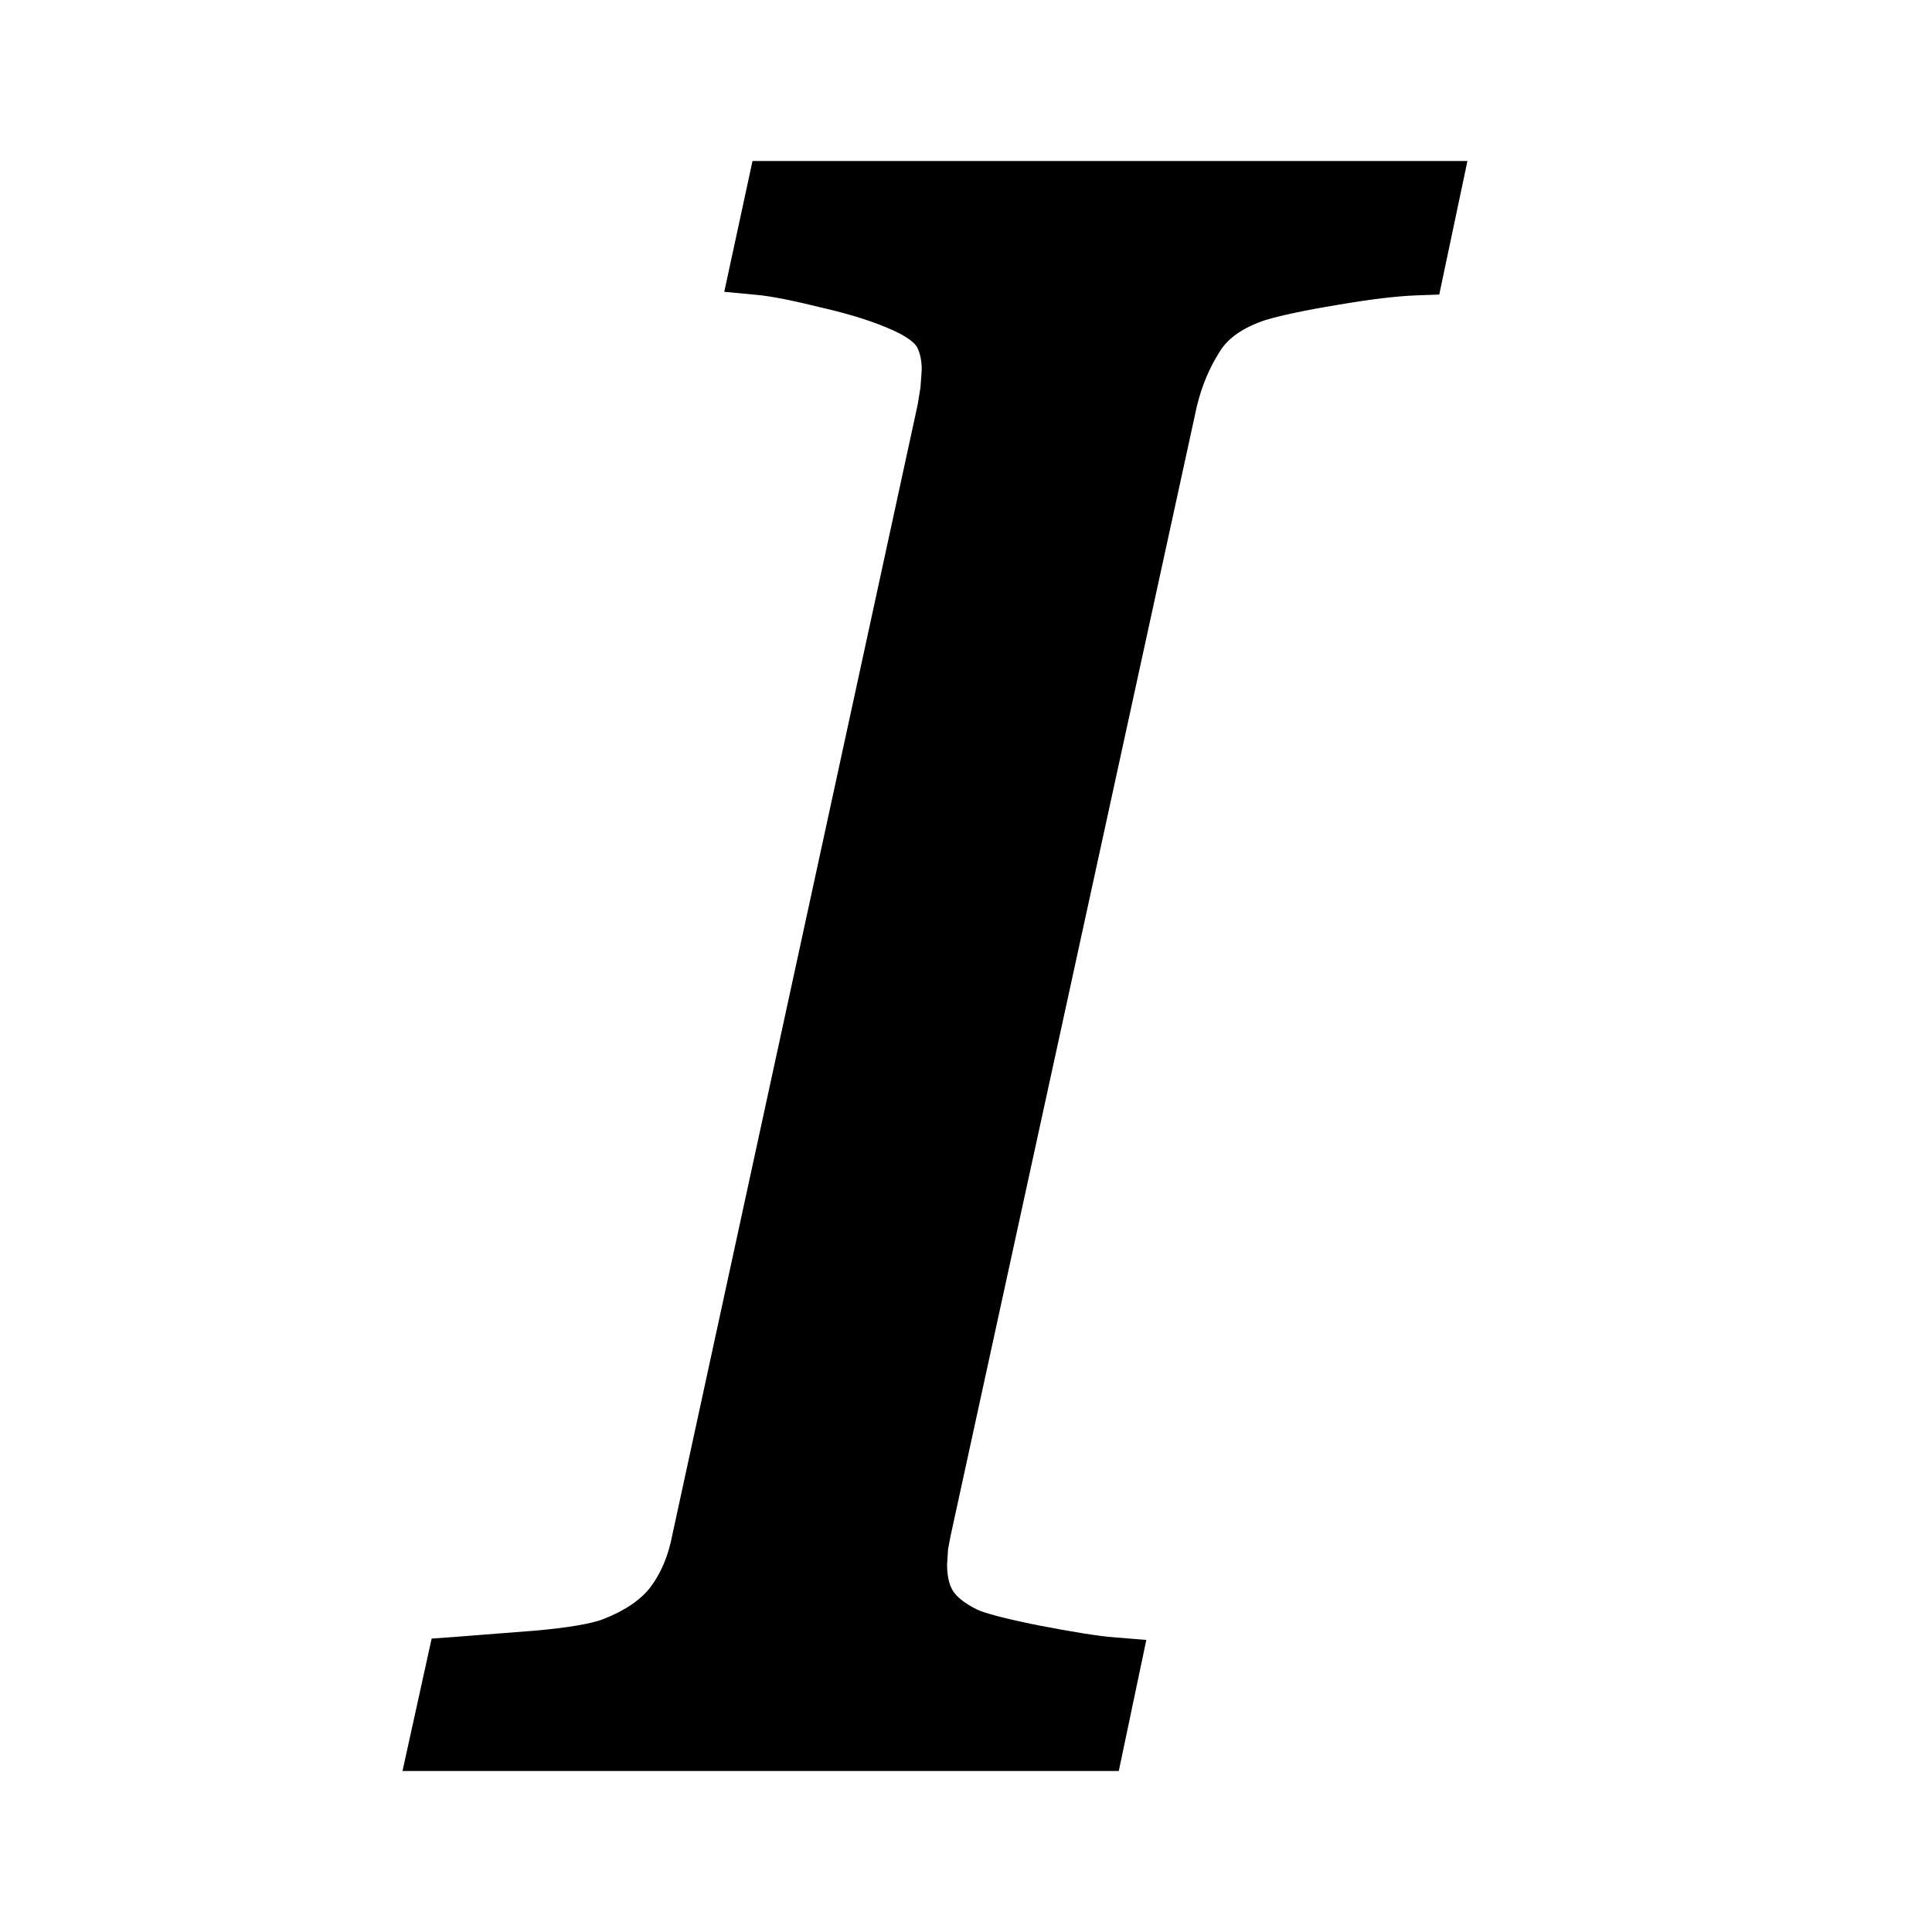
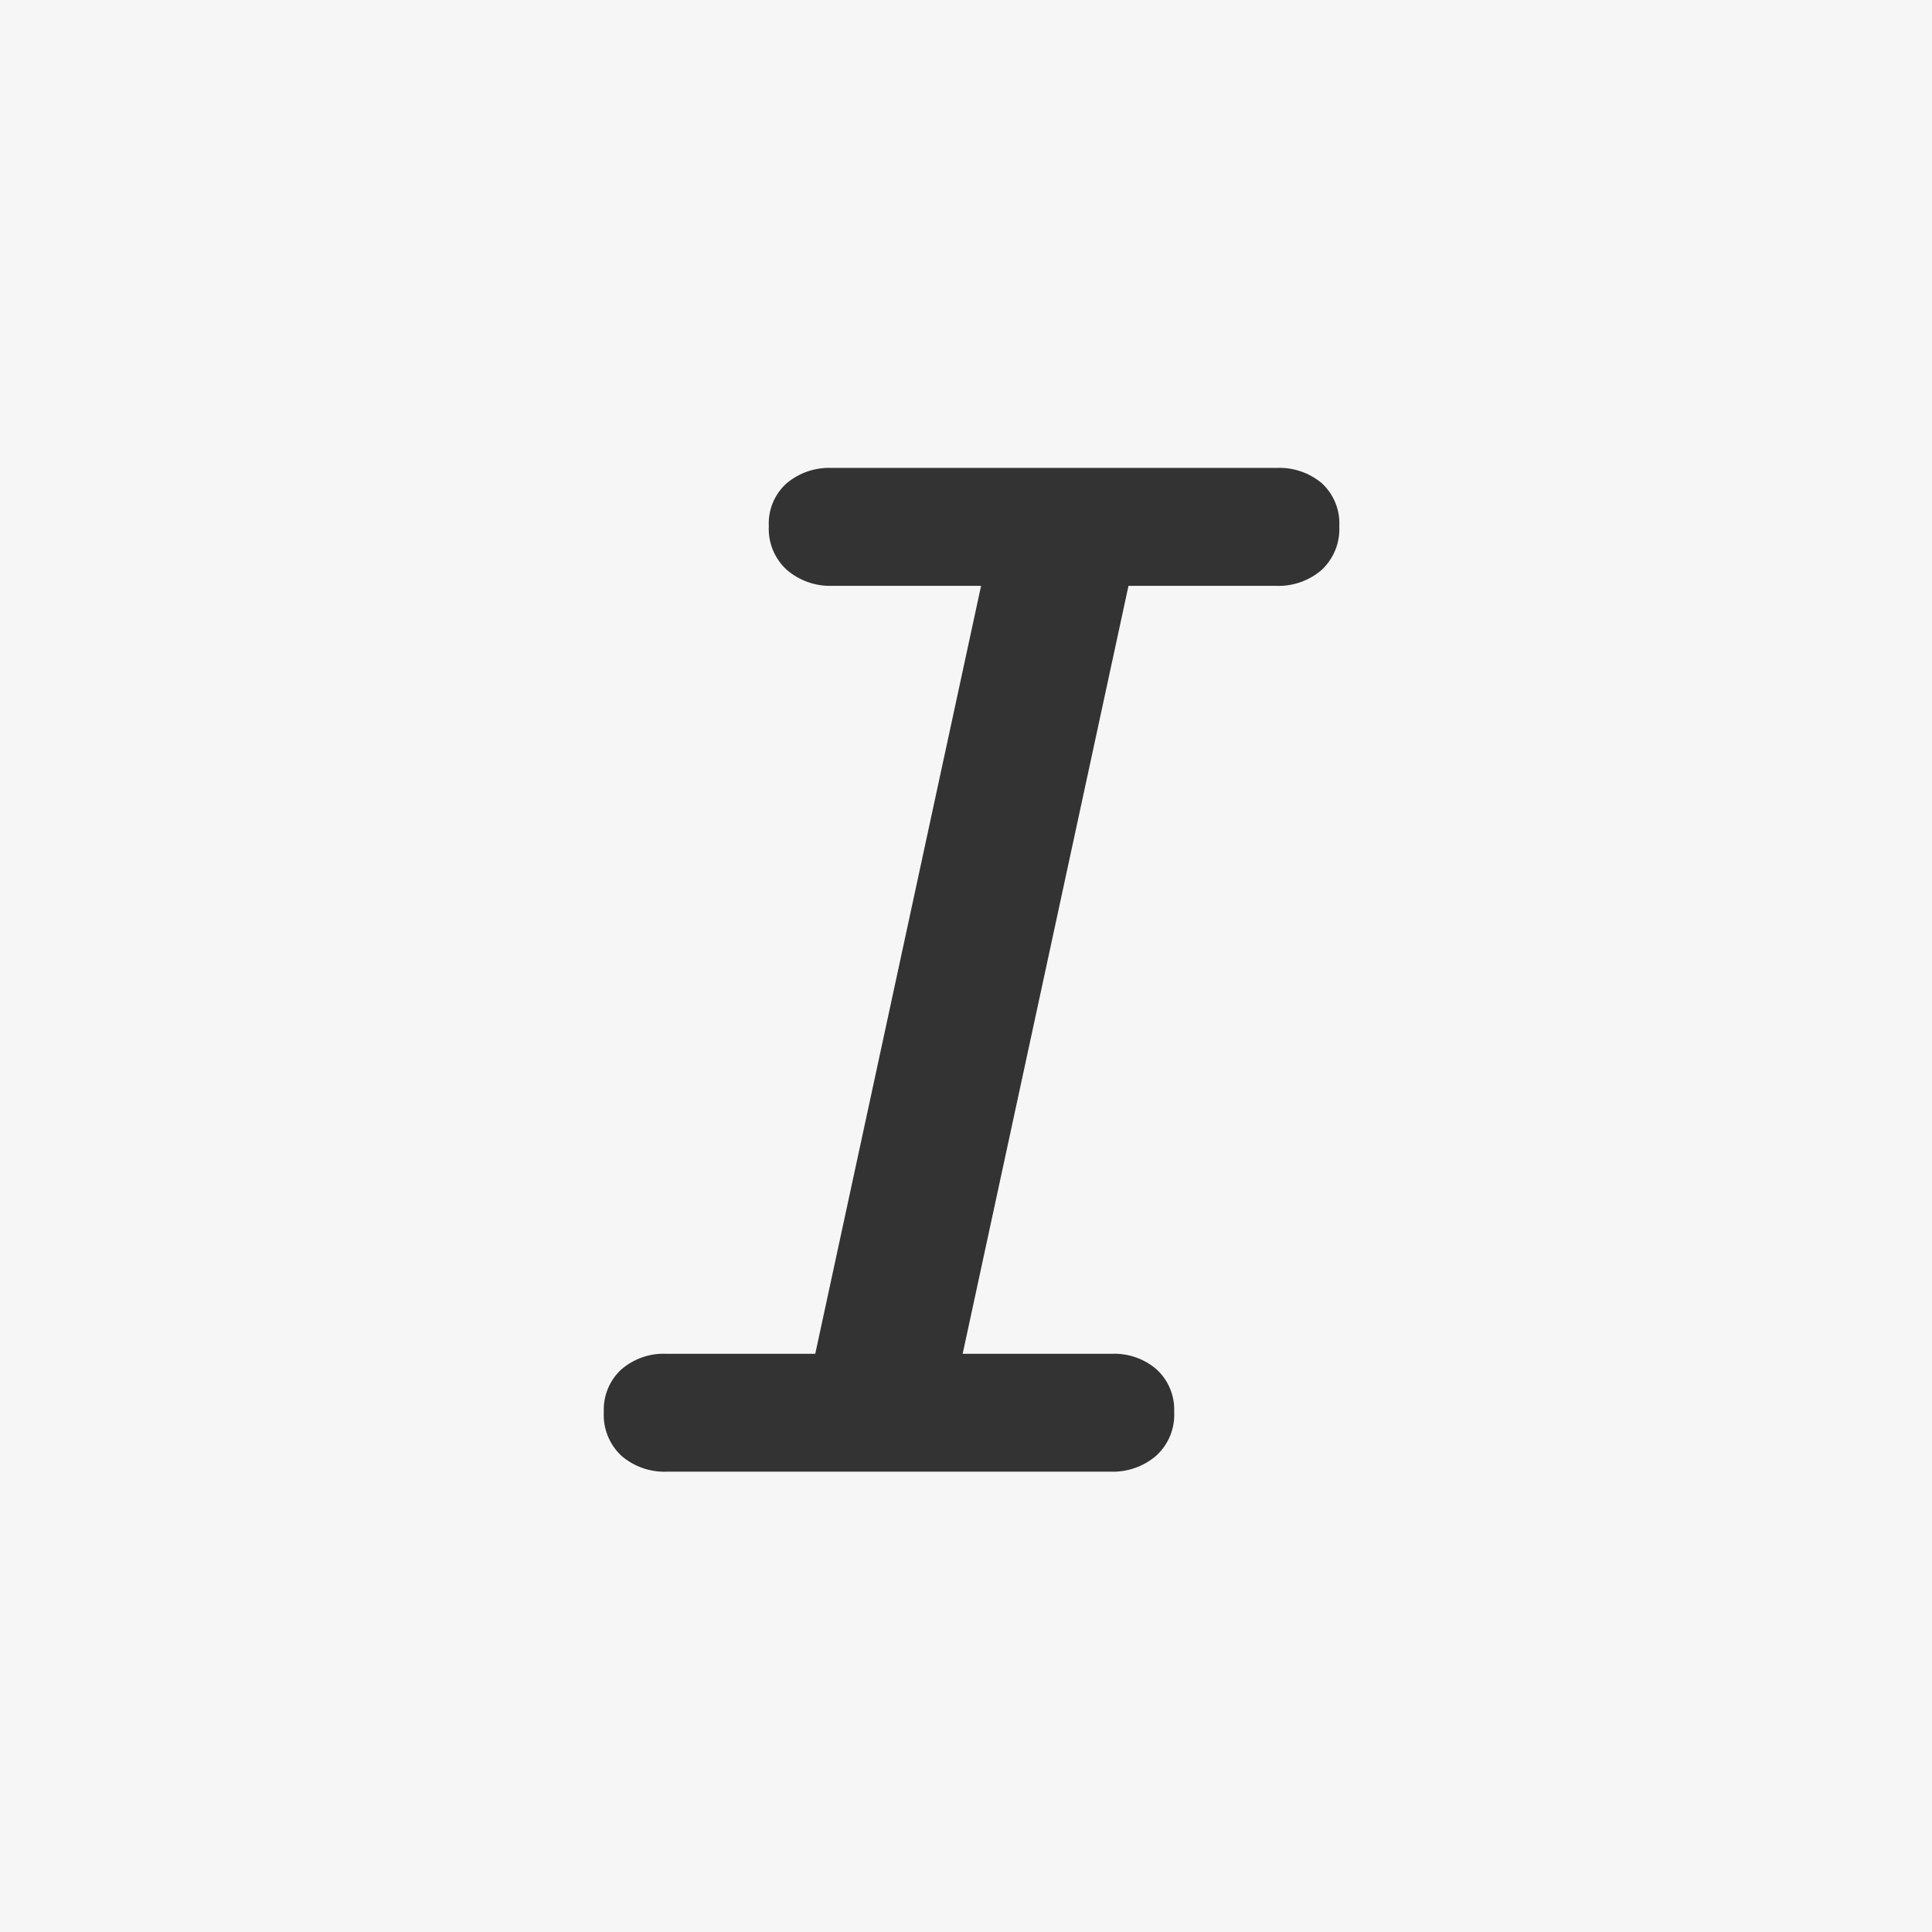
- <svg xmlns="http://www.w3.org/2000/svg" width="24px" height="24px" viewBox="0 0 24 24" version="1.1">
-   <g stroke="none" stroke-width="1" fill="none" fill-rule="evenodd">
-     <path d="M9.348,2 L18.229,2 L17.879,3.659 L17.6,3.669 C17.352,3.678 17.017,3.718 16.613,3.788 C16.221,3.852 15.913,3.918 15.723,3.975 C15.441,4.068 15.256,4.199 15.153,4.366 C15.023,4.569 14.929,4.796 14.869,5.041 L11.809,19.077 L11.777,19.245 L11.765,19.437 C11.765,19.575 11.79,19.682 11.834,19.756 C11.881,19.834 11.979,19.916 12.137,19.994 C12.228,20.039 12.492,20.109 12.89,20.189 C13.326,20.273 13.632,20.322 13.824,20.338 L14.24,20.372 L13.898,22 L5,22 L5.362,20.355 L5.628,20.336 C5.8,20.323 6.029,20.305 6.64,20.257 C7.053,20.221 7.342,20.171 7.489,20.115 C7.761,20.01 7.96,19.873 8.08,19.717 C8.212,19.54 8.303,19.326 8.353,19.062 L11.401,5.02 L11.435,4.809 L11.45,4.594 C11.45,4.476 11.429,4.384 11.392,4.312 C11.364,4.26 11.268,4.183 11.106,4.109 C10.885,4.007 10.591,3.91 10.23,3.827 C9.855,3.734 9.576,3.679 9.411,3.664 L8.997,3.625 L9.348,2 Z" fill="currentColor" fill-rule="nonzero" />
+ <svg xmlns="http://www.w3.org/2000/svg" width="128" height="128" viewBox="0 0 128 128">
+   <g id="icon-italic" transform="translate(-169 -489)">
+     <rect id="矩形_320" data-name="矩形 320" width="128" height="128" transform="translate(169 489)" fill="#f6f6f6" />
+     <path id="路径_131" data-name="路径 131" d="M15.967-.1H45.361a4.387,4.387,0,0,0,3-1.05,3.663,3.663,0,0,0,1.2-2.905A3.62,3.62,0,0,0,48.413-6.86a4.275,4.275,0,0,0-3-1.05H35.547L46.533-58.789H56.3a4.365,4.365,0,0,0,3.027-1.05A3.7,3.7,0,0,0,60.5-62.744a3.6,3.6,0,0,0-1.147-2.832,4.337,4.337,0,0,0-3-1.025H26.855a4.358,4.358,0,0,0-2.979,1.025,3.566,3.566,0,0,0-1.172,2.832,3.663,3.663,0,0,0,1.2,2.905,4.387,4.387,0,0,0,3,1.05h9.863L25.781-7.91H15.918a4.275,4.275,0,0,0-3,1.05,3.62,3.62,0,0,0-1.147,2.808,3.7,3.7,0,0,0,1.172,2.905A4.365,4.365,0,0,0,15.967-.1Z" transform="translate(197.232 586.602)" fill="#333" />
  </g>
</svg>
